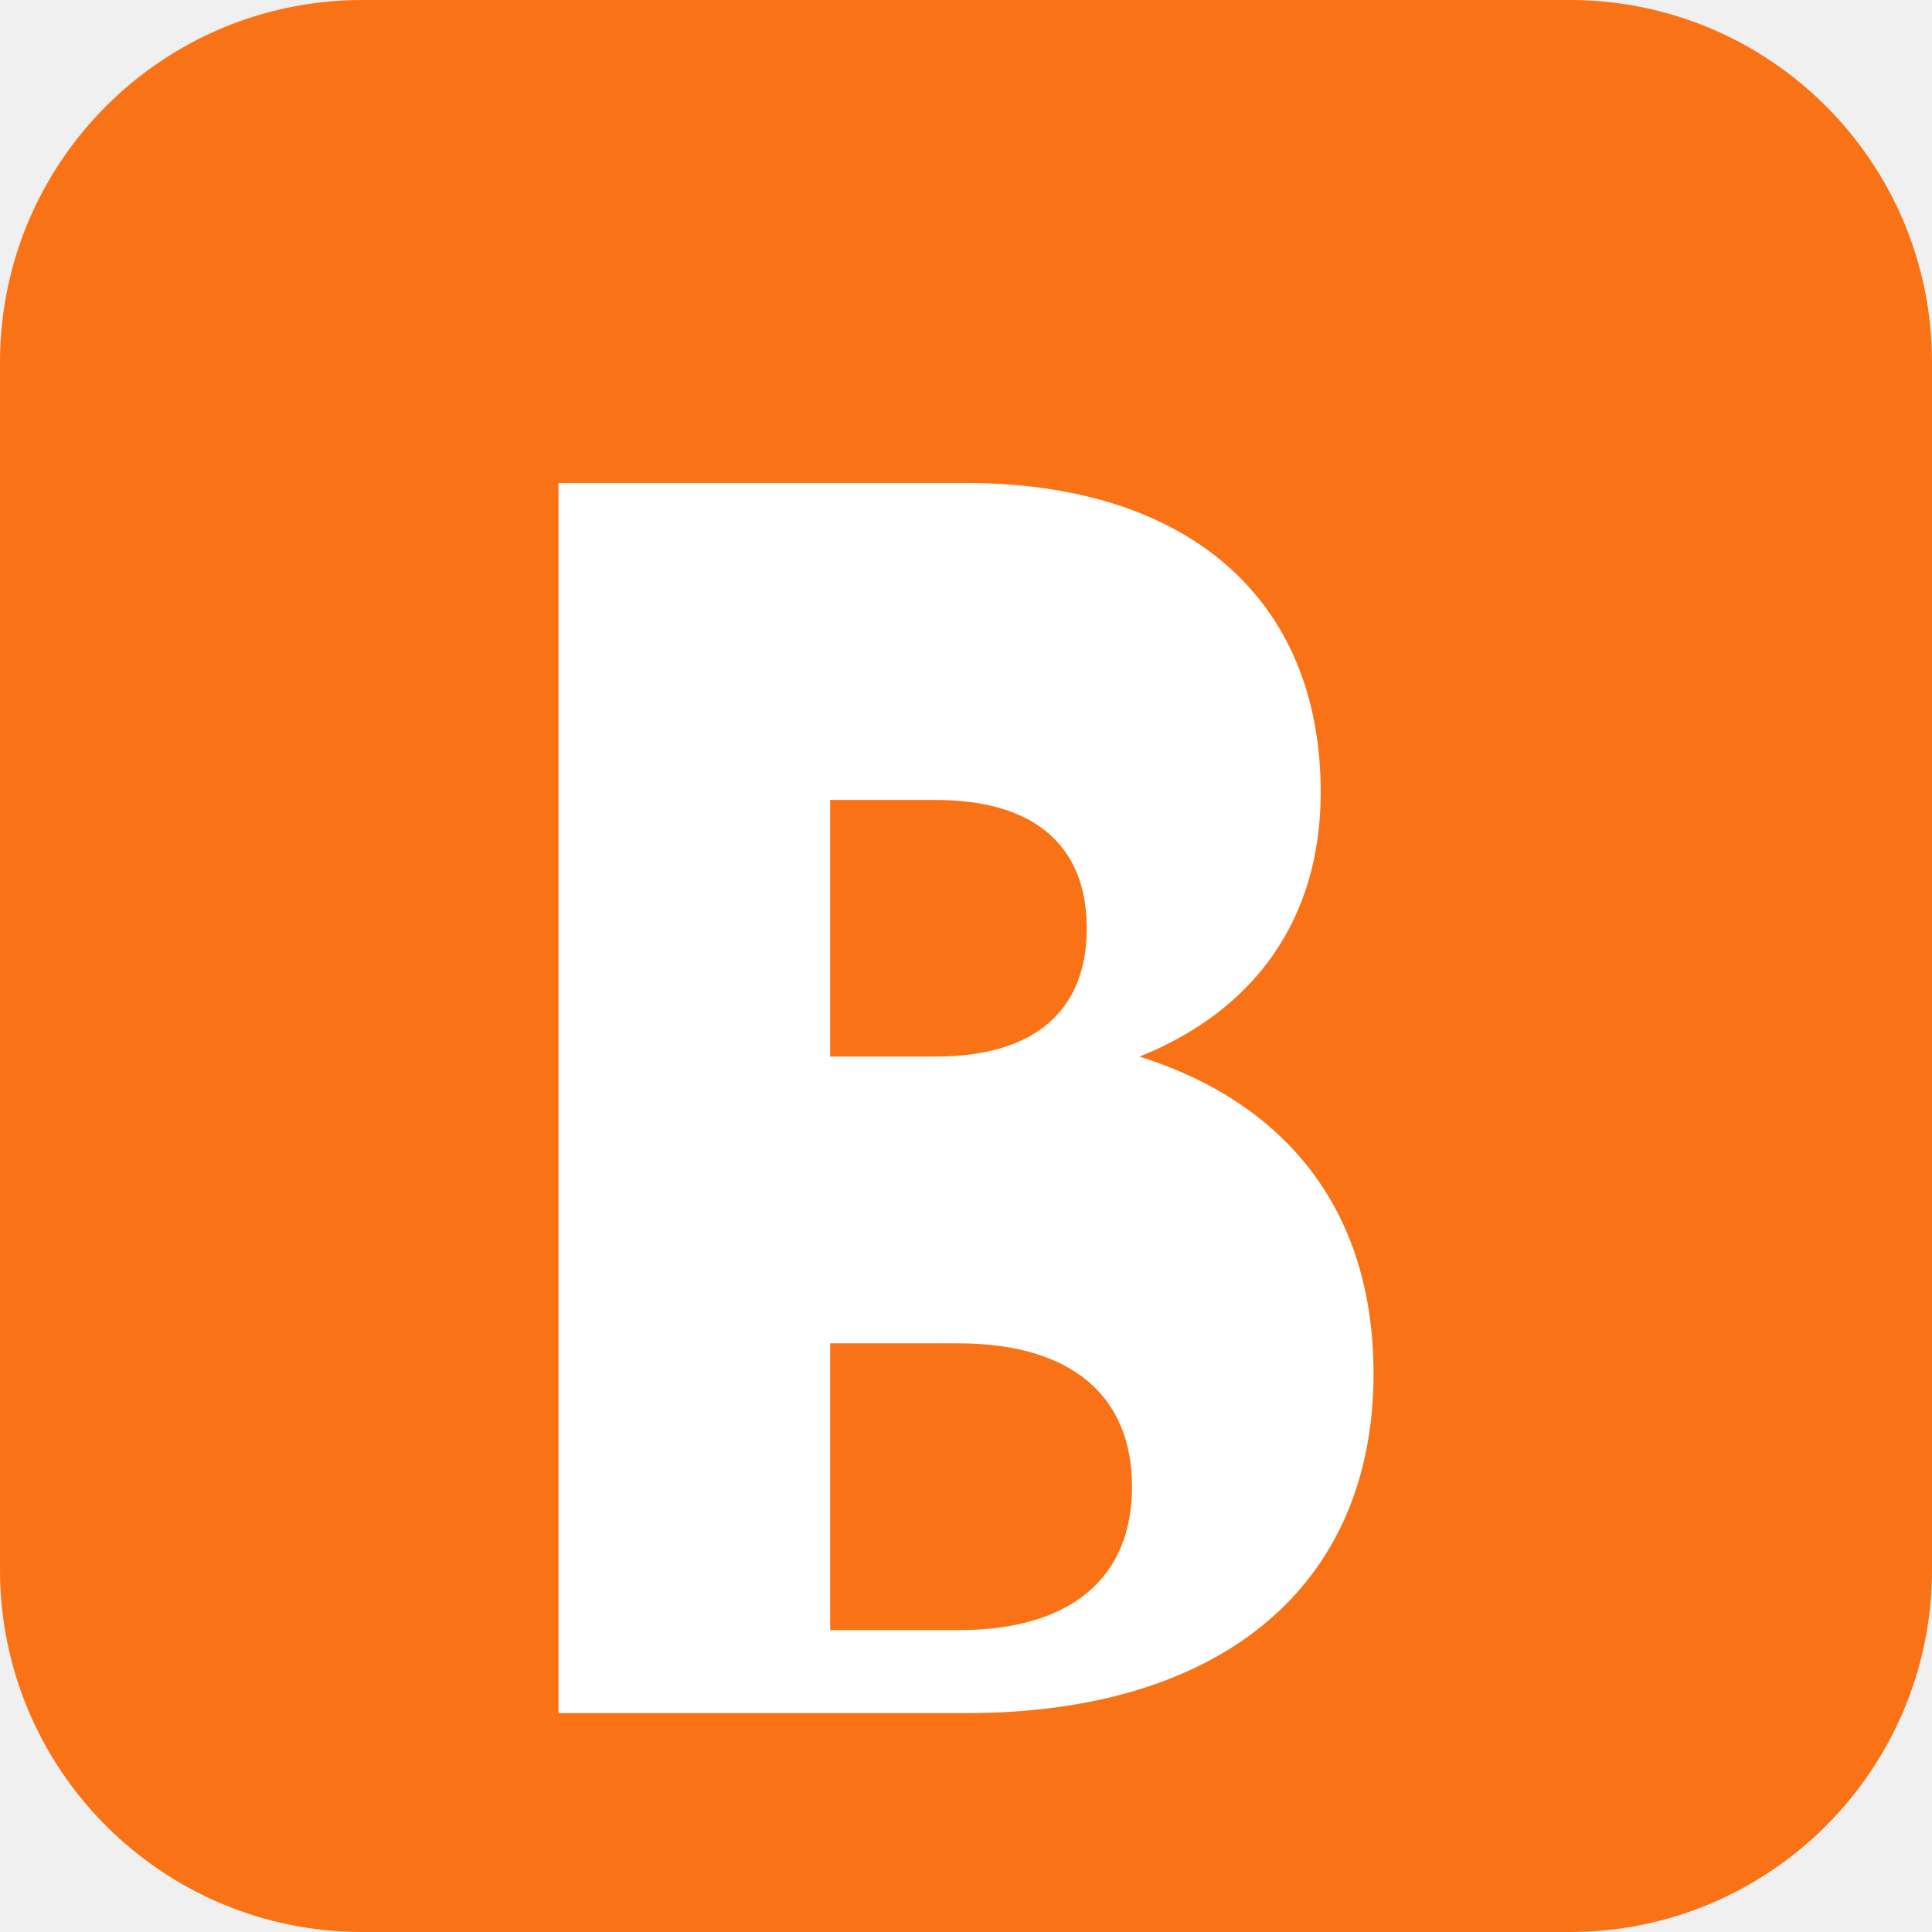
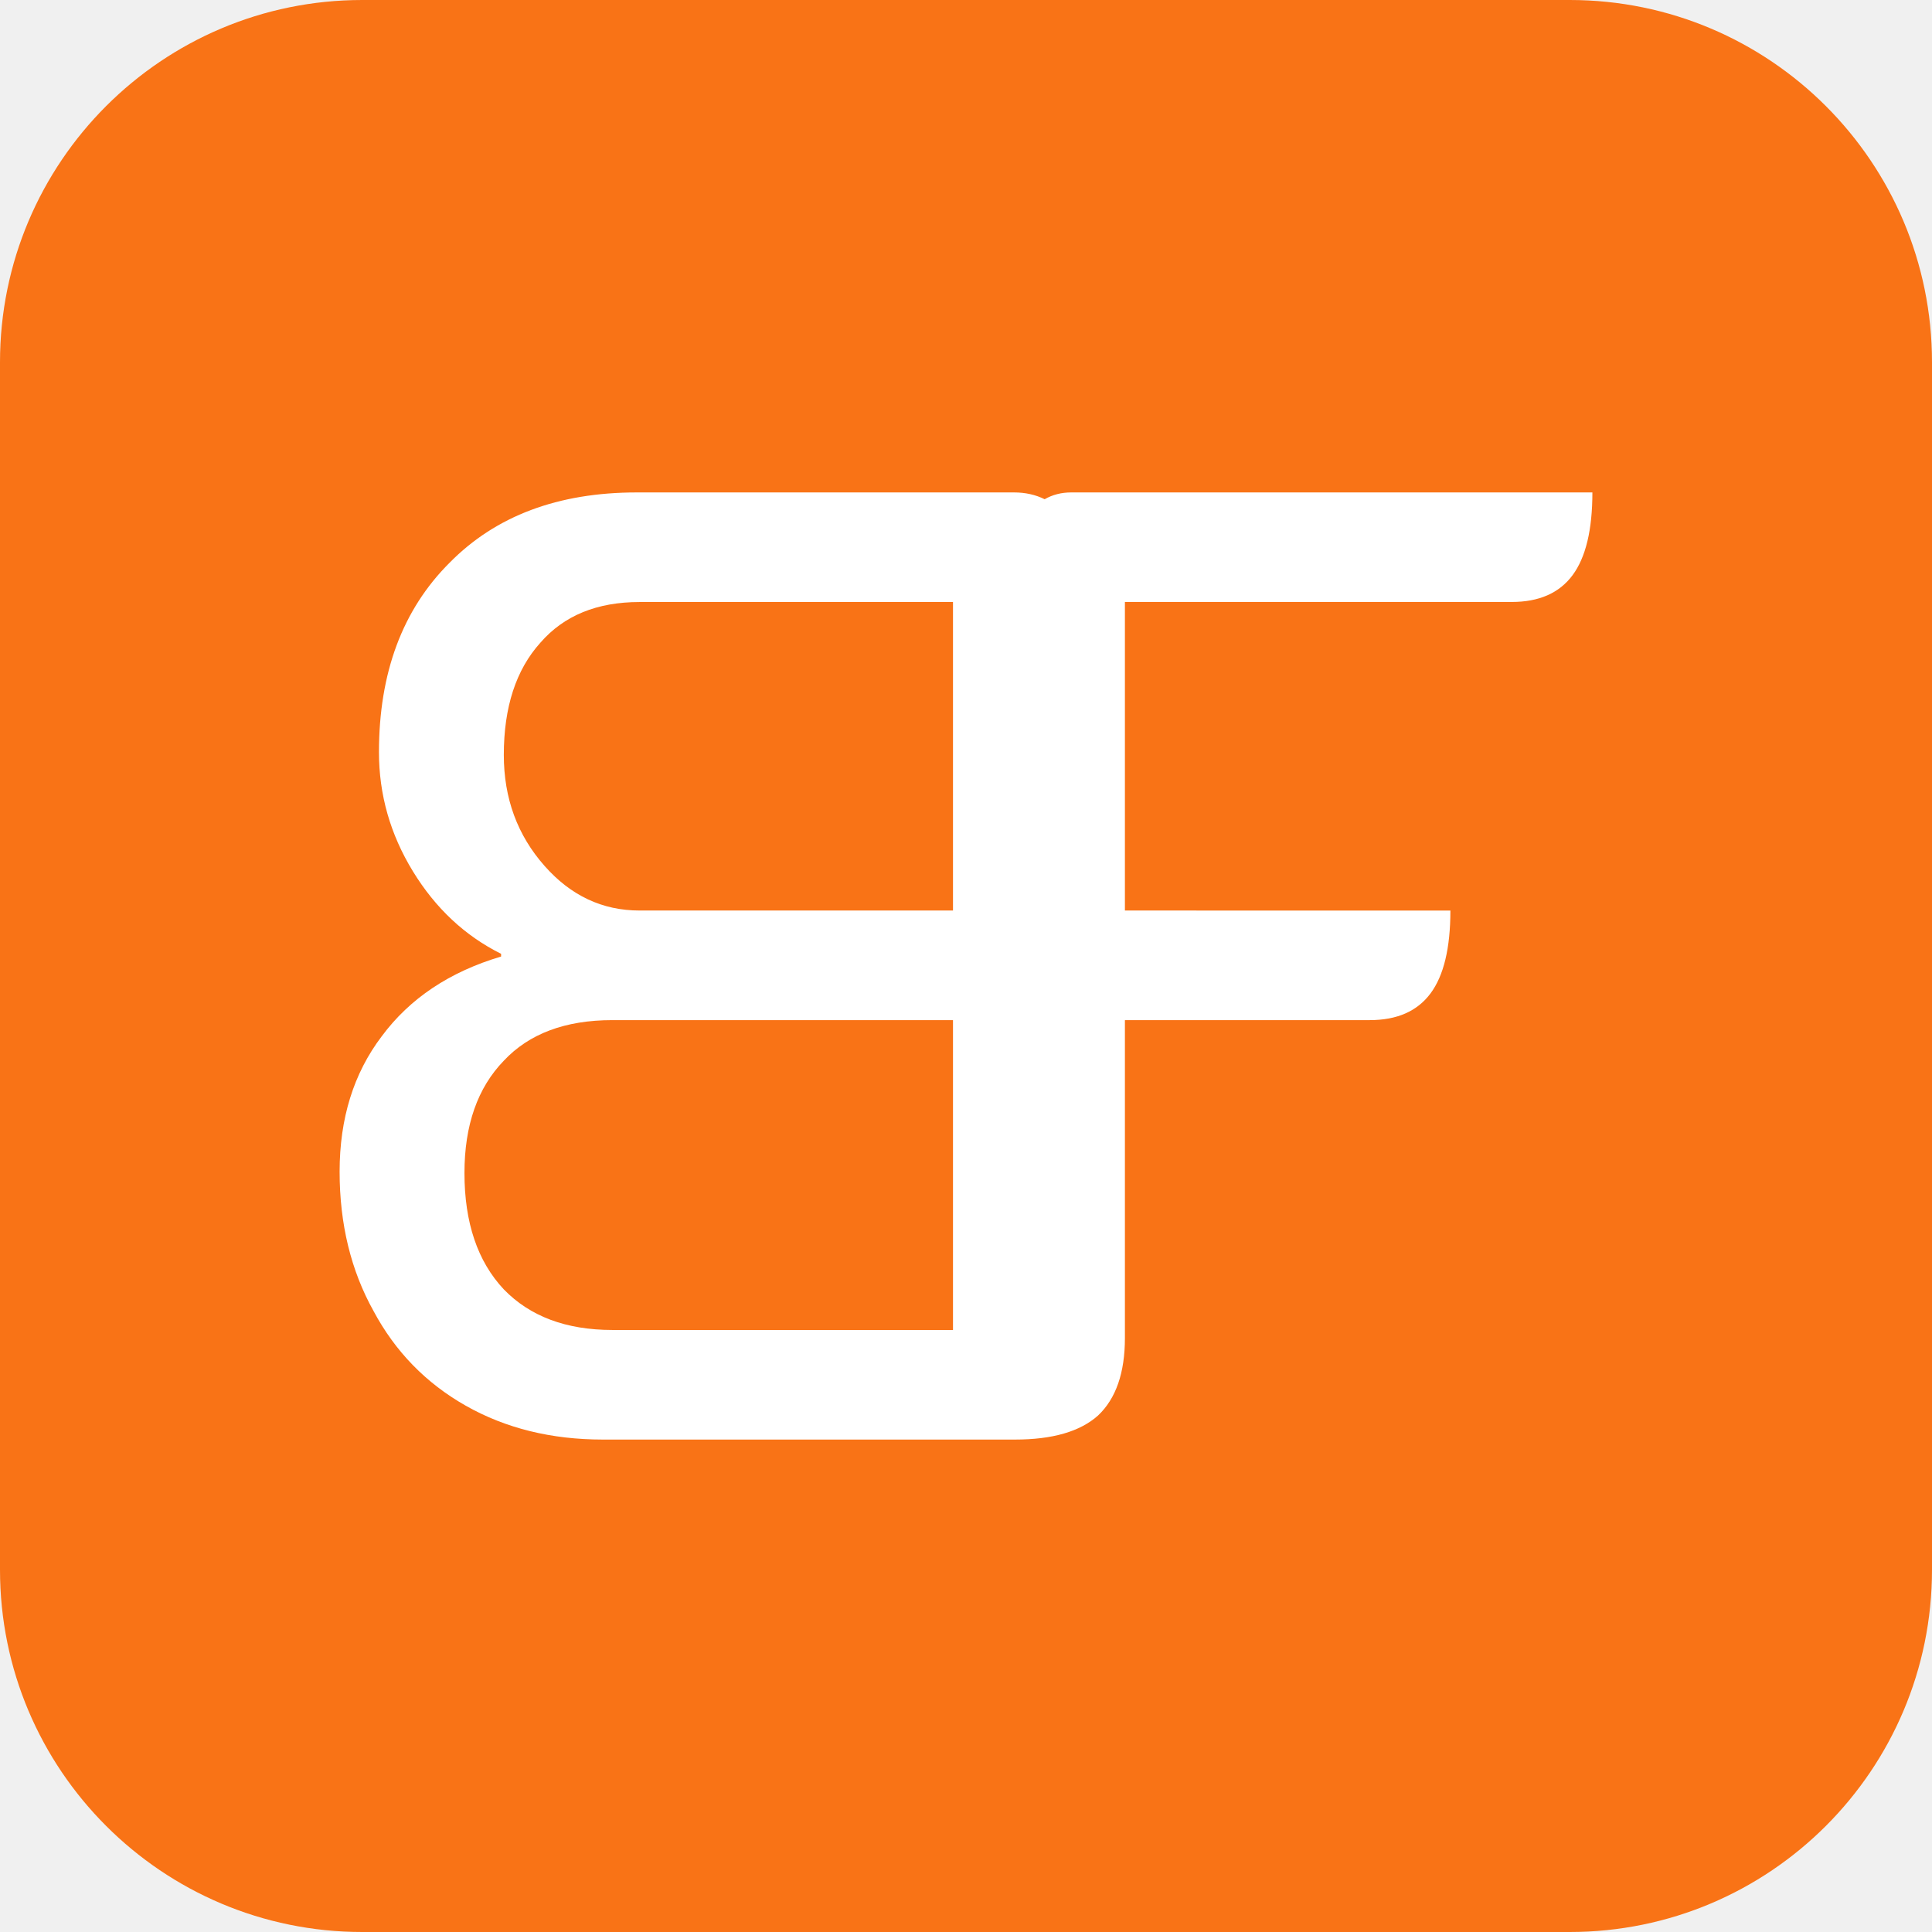
<svg xmlns="http://www.w3.org/2000/svg" viewBox="0 0 512 512" role="img" aria-label="BF">
  <rect width="512" height="512" rx="96" fill="#F97316" />
-   <path fill="#FFFFFF" d="M148 128h108c58 0 94 30 94 82 0 34-18 58-48 70 38 12 62 40 62 84 0 56-40 90-108 90H148V128zm72 152h28c26 0 40-12 40-34s-14-34-40-34h-28v68zm0 152h34c30 0 46-14 46-38s-16-38-46-38h-34v76z" />
+   <g transform="translate(90 130.5)">
+     <path fill="#FFFFFF" fill-rule="evenodd" clip-rule="evenodd" d="M186.845 1.801C188.943 0.6 191.283 0 193.866 0H332C332 9.913 330.245 17.229 326.735 21.949C323.225 26.669 317.856 29.03 310.63 29.03H208.113V110.799L294.37 110.813C294.37 120.726 292.615 128.042 289.105 132.762C285.595 137.483 280.227 139.843 273 139.843H208.113V224.094C208.113 233.299 205.739 240.143 200.99 244.628C196.241 248.876 188.911 251 179 251V250.998C178.913 250.999 178.825 251 178.738 251H69.769C56.103 251 43.995 248.012 33.446 242.036C22.897 236.06 14.745 227.693 8.991 216.936C2.997 206.179 0 193.868 0 180.003C0 165.899 3.716 153.947 11.149 144.146C18.581 134.106 29.13 127.054 42.796 122.99V122.273C33.206 117.492 25.414 110.201 19.42 100.4C13.426 90.599 10.429 80.081 10.429 68.846C10.429 47.809 16.663 31.076 29.13 18.646C41.358 6.215 57.901 0 78.76 0H178.738C181.718 0 184.42 0.6 186.845 1.801ZM54.305 98.966C61.258 106.854 69.649 110.799 79.479 110.799H162.554V29.044H79.479C68.21 29.044 59.459 32.63 53.226 39.801C46.752 46.973 43.516 56.893 43.516 69.563C43.516 81.037 47.112 90.838 54.305 98.966ZM43.516 211.199C50.468 218.37 60.059 221.956 72.286 221.956H162.554V139.843H72.286C59.819 139.843 50.229 143.429 43.516 150.6C36.563 157.771 33.086 167.692 33.086 180.361C33.086 193.509 36.563 203.788 43.516 211.199Z" />
+   </g>
</svg>
